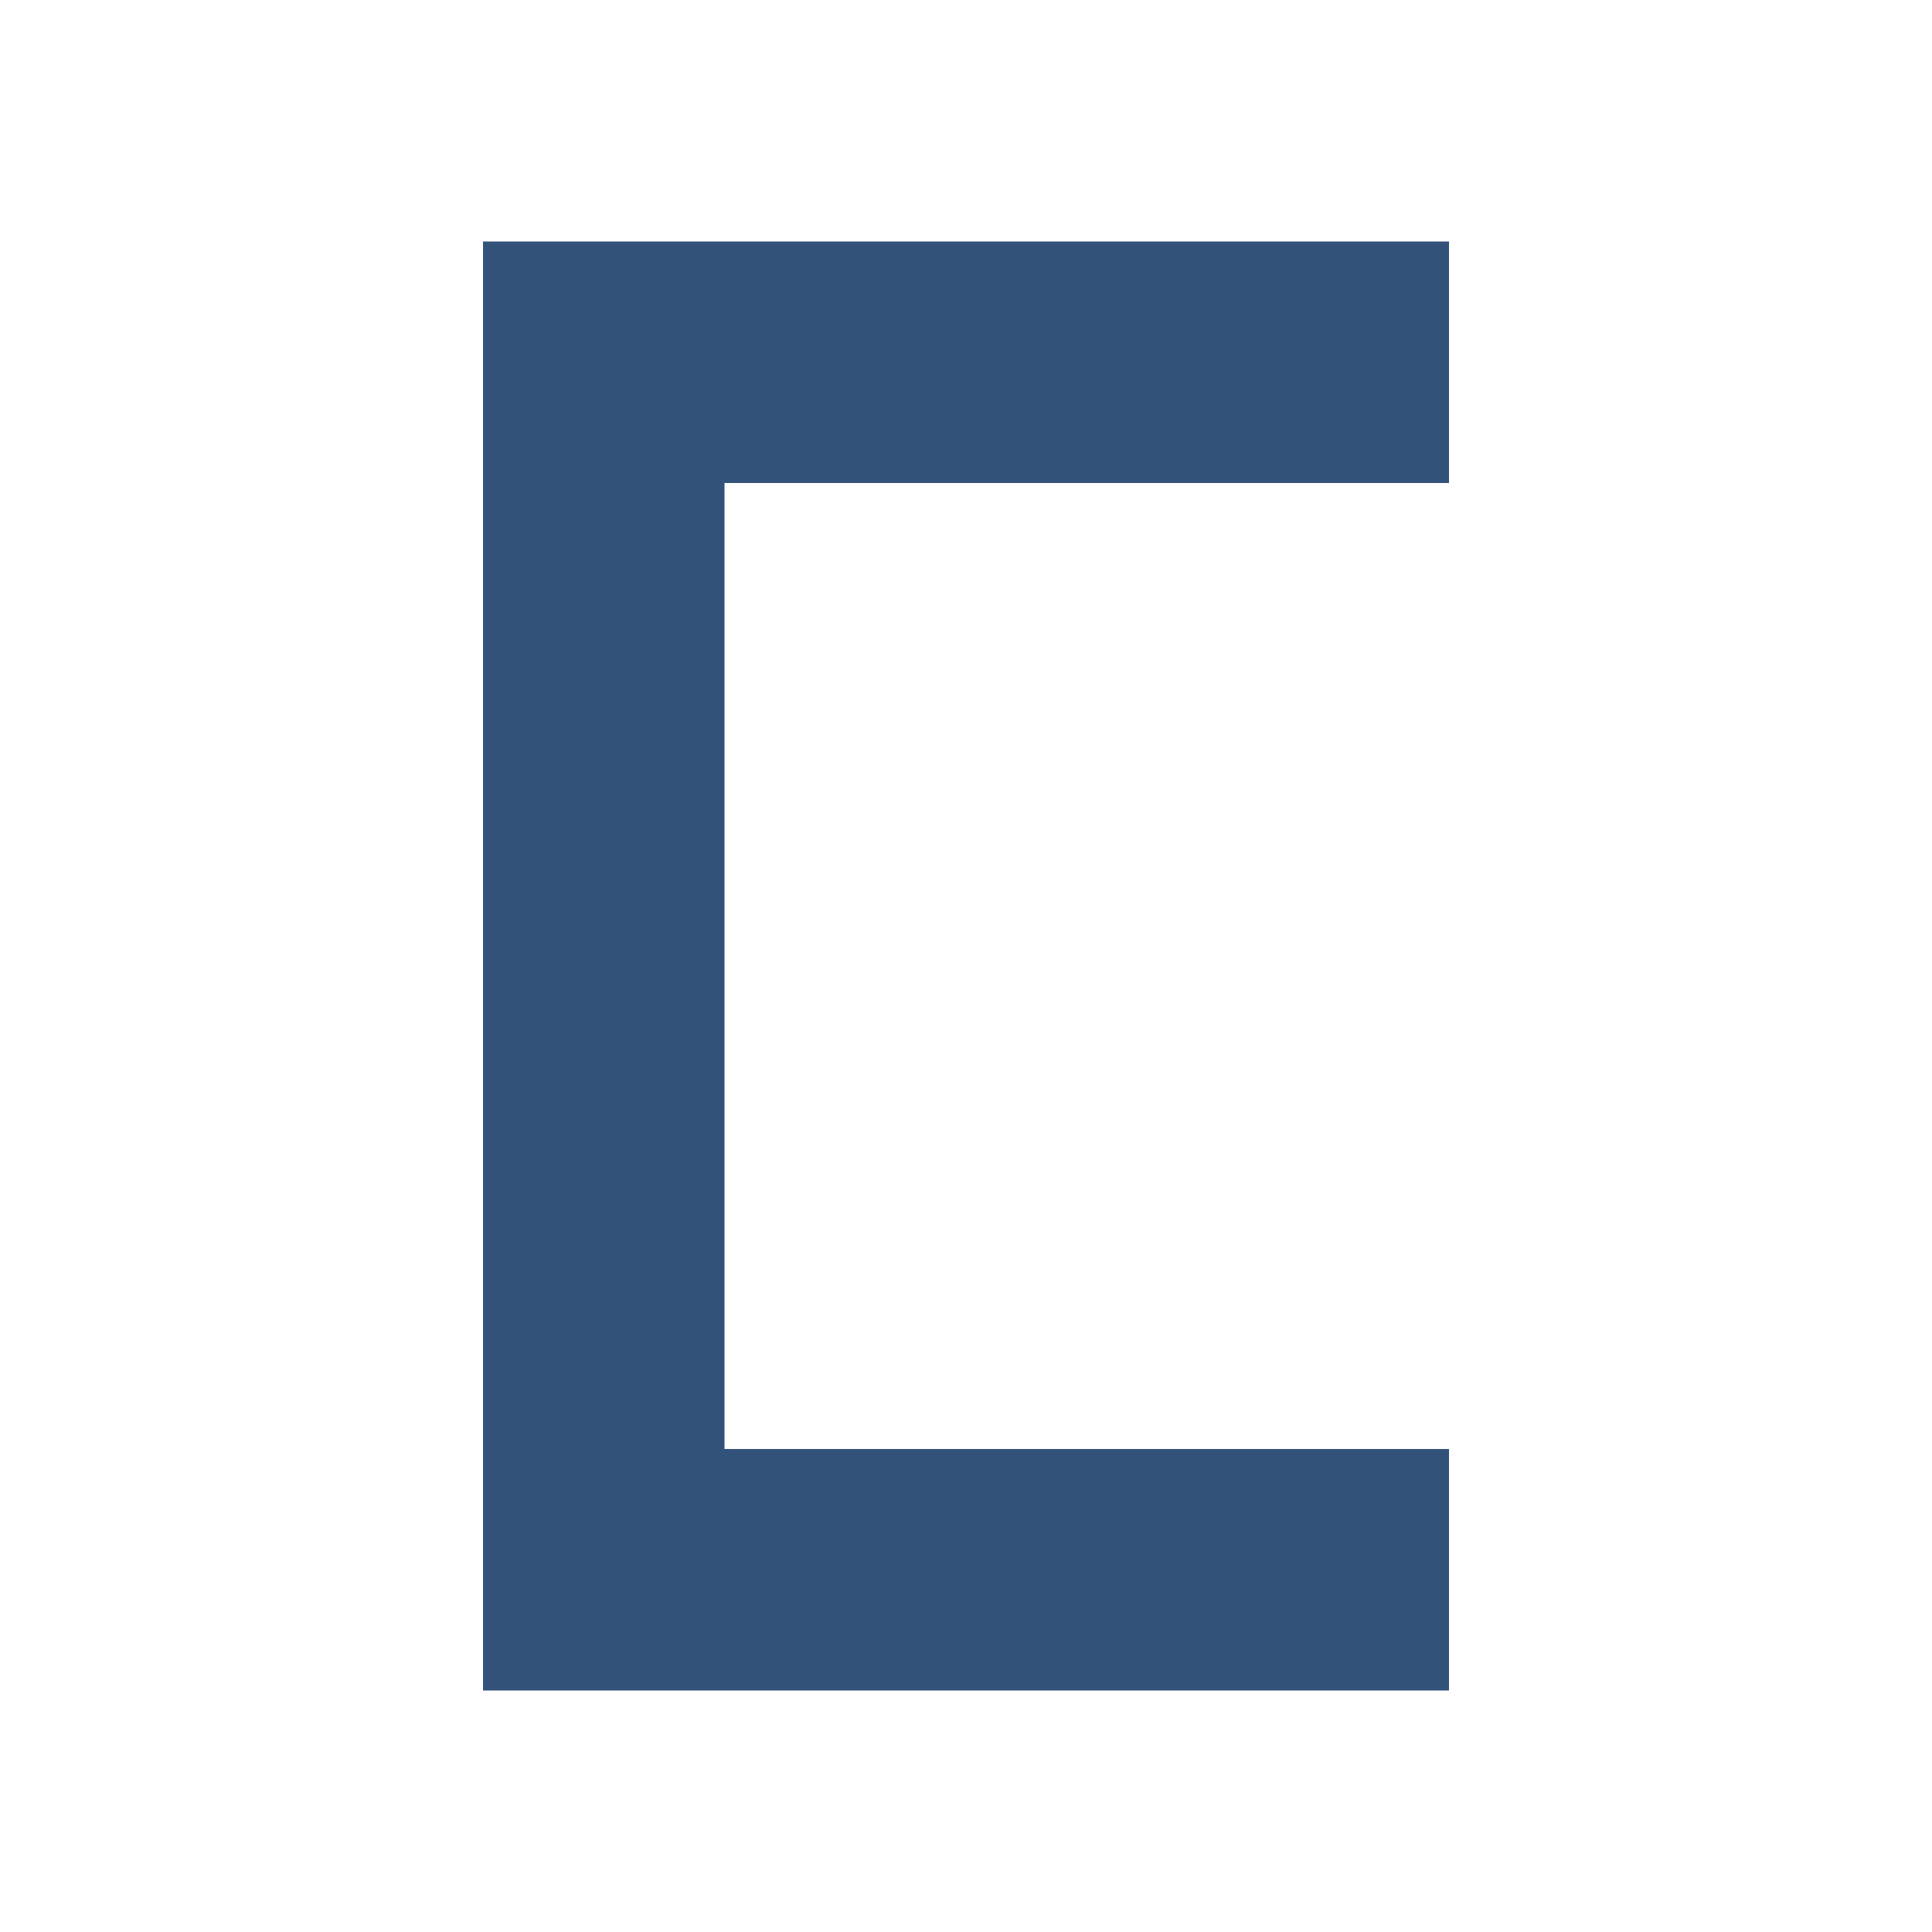
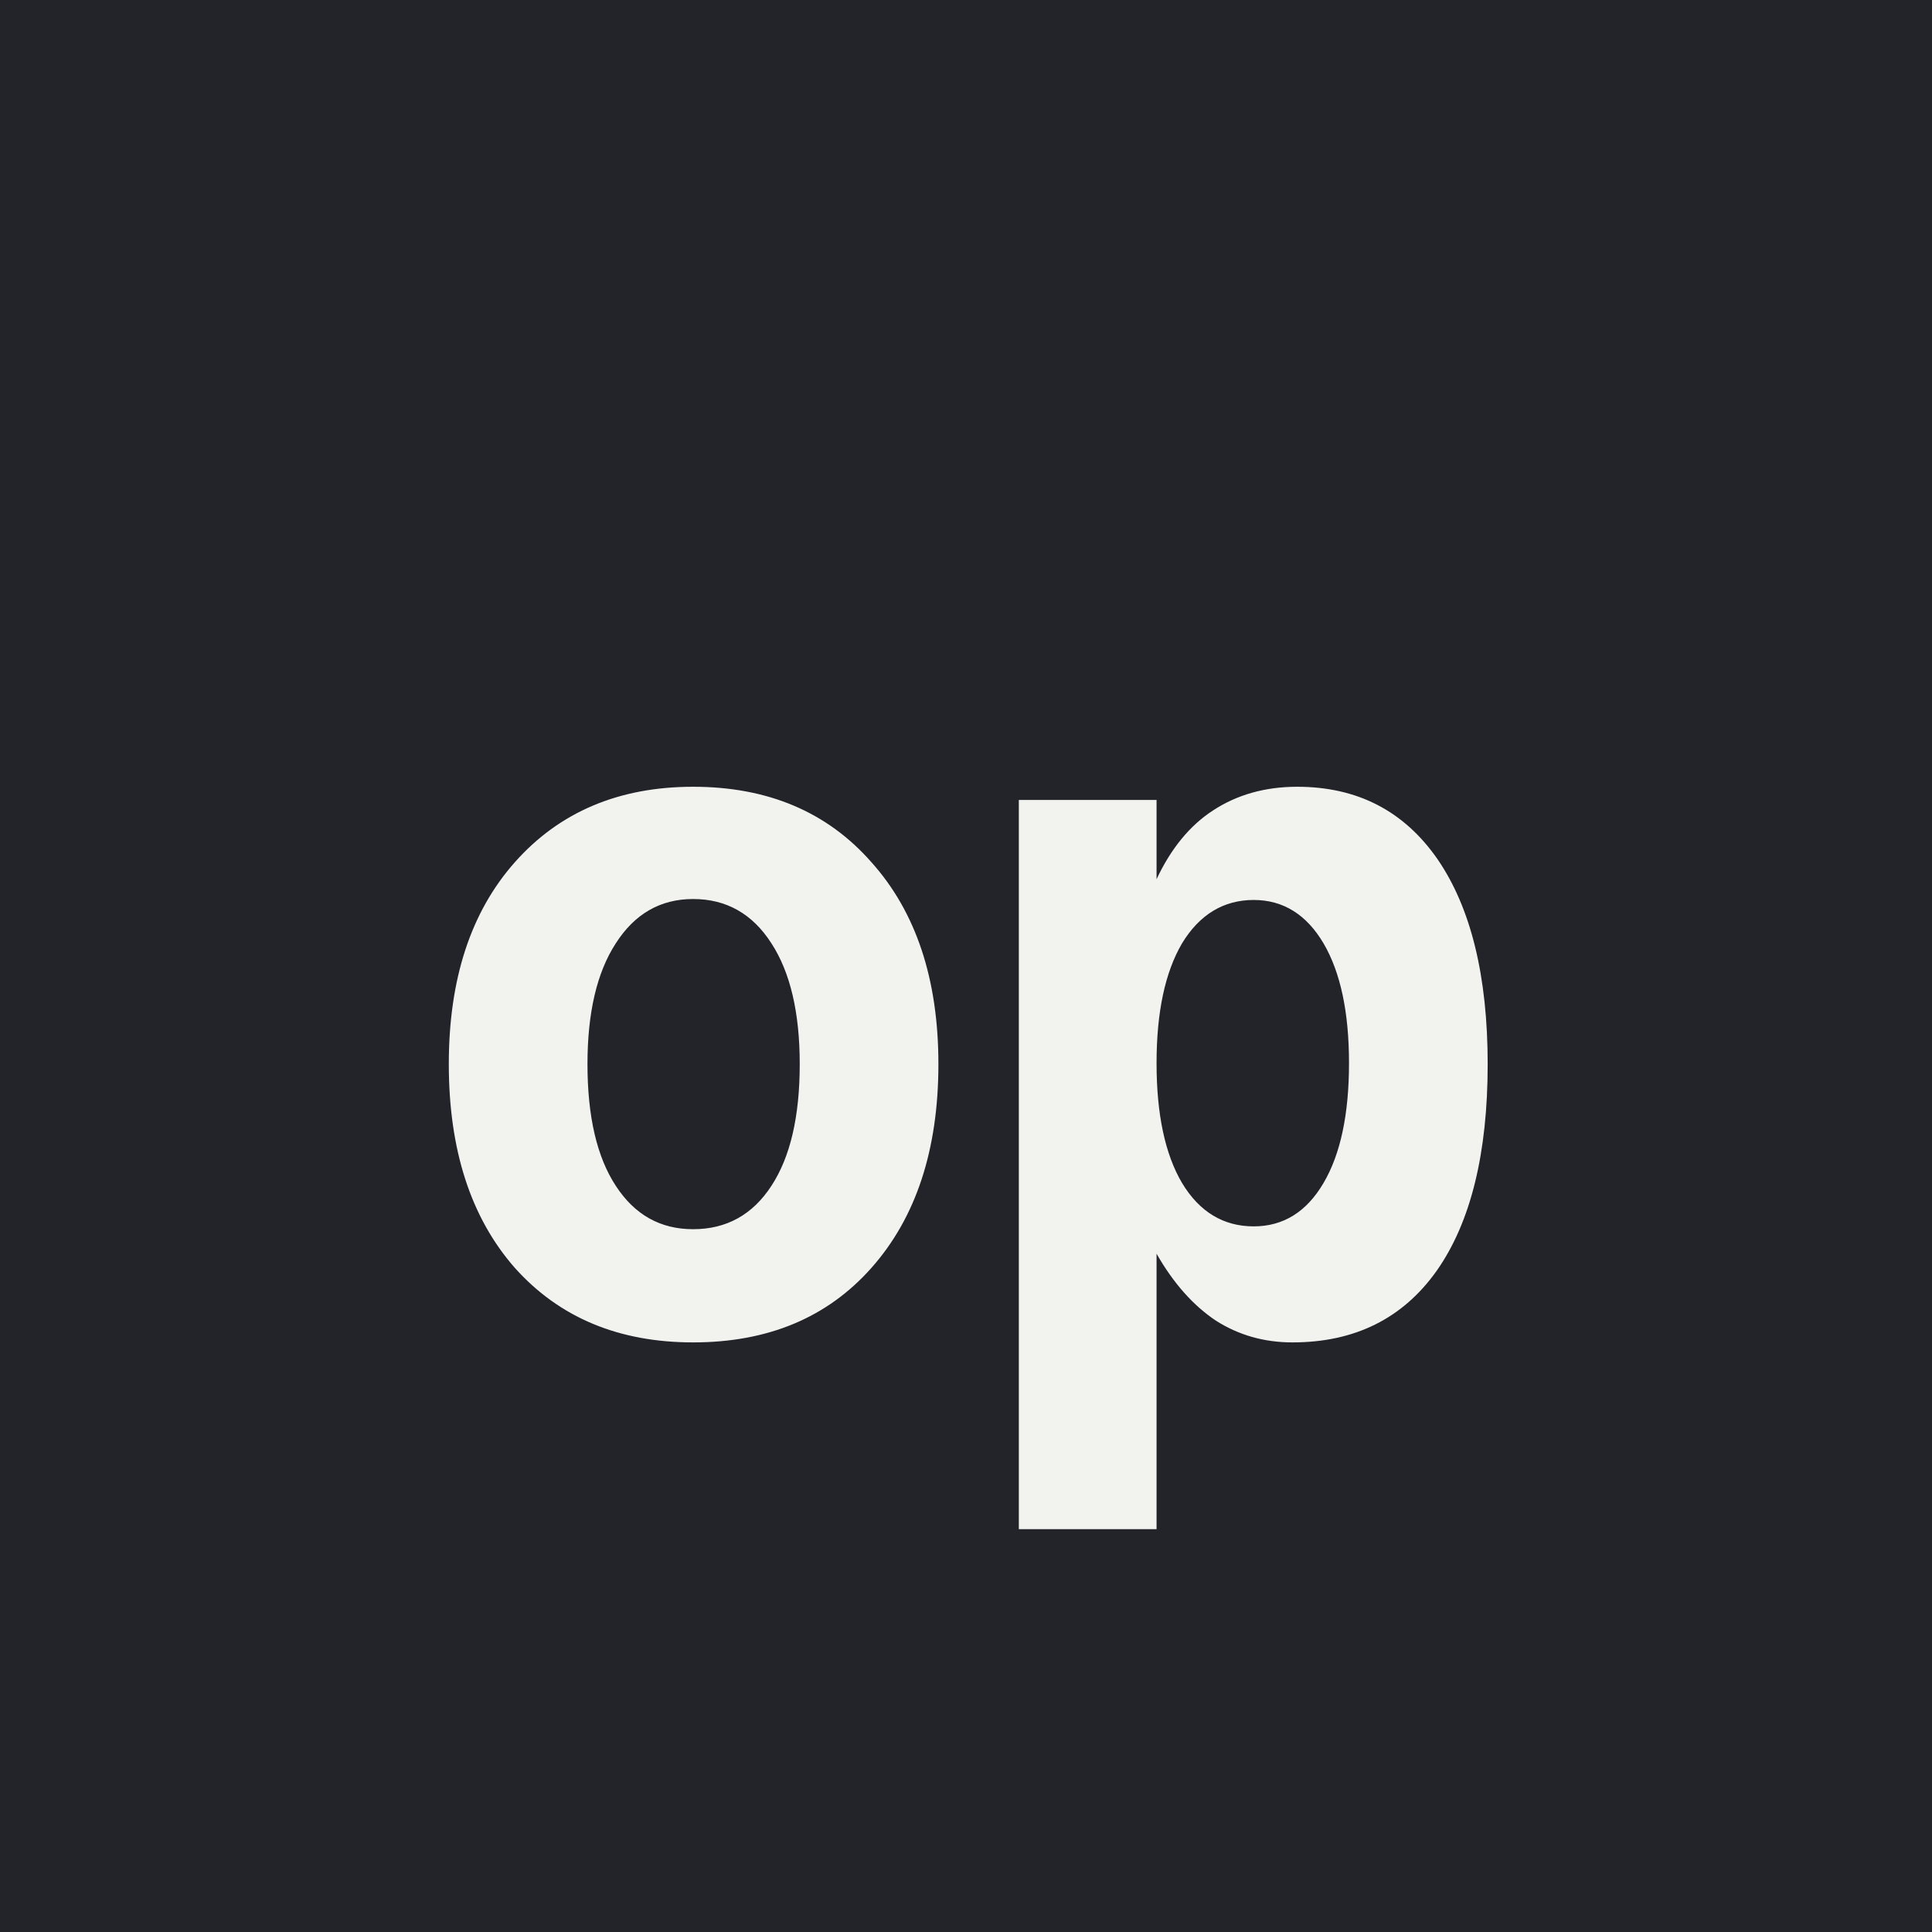
<svg xmlns="http://www.w3.org/2000/svg" viewBox="0 0 32 32" role="img" aria-label="open-public">
-   <path d="M22 6 H10 V26 H22" fill="none" stroke="#33527a" stroke-width="4" stroke-linecap="square" stroke-linejoin="miter" />
+   <rect width="32" height="32" fill="#22242a" />
+   <text x="16" y="22" font-family="'IBM Plex Mono', ui-monospace, SFMono-Regular, Menlo, monospace" font-size="16" font-weight="700" letter-spacing="-0.6" fill="#f2f2ef" text-anchor="middle">op</text>
</svg>
